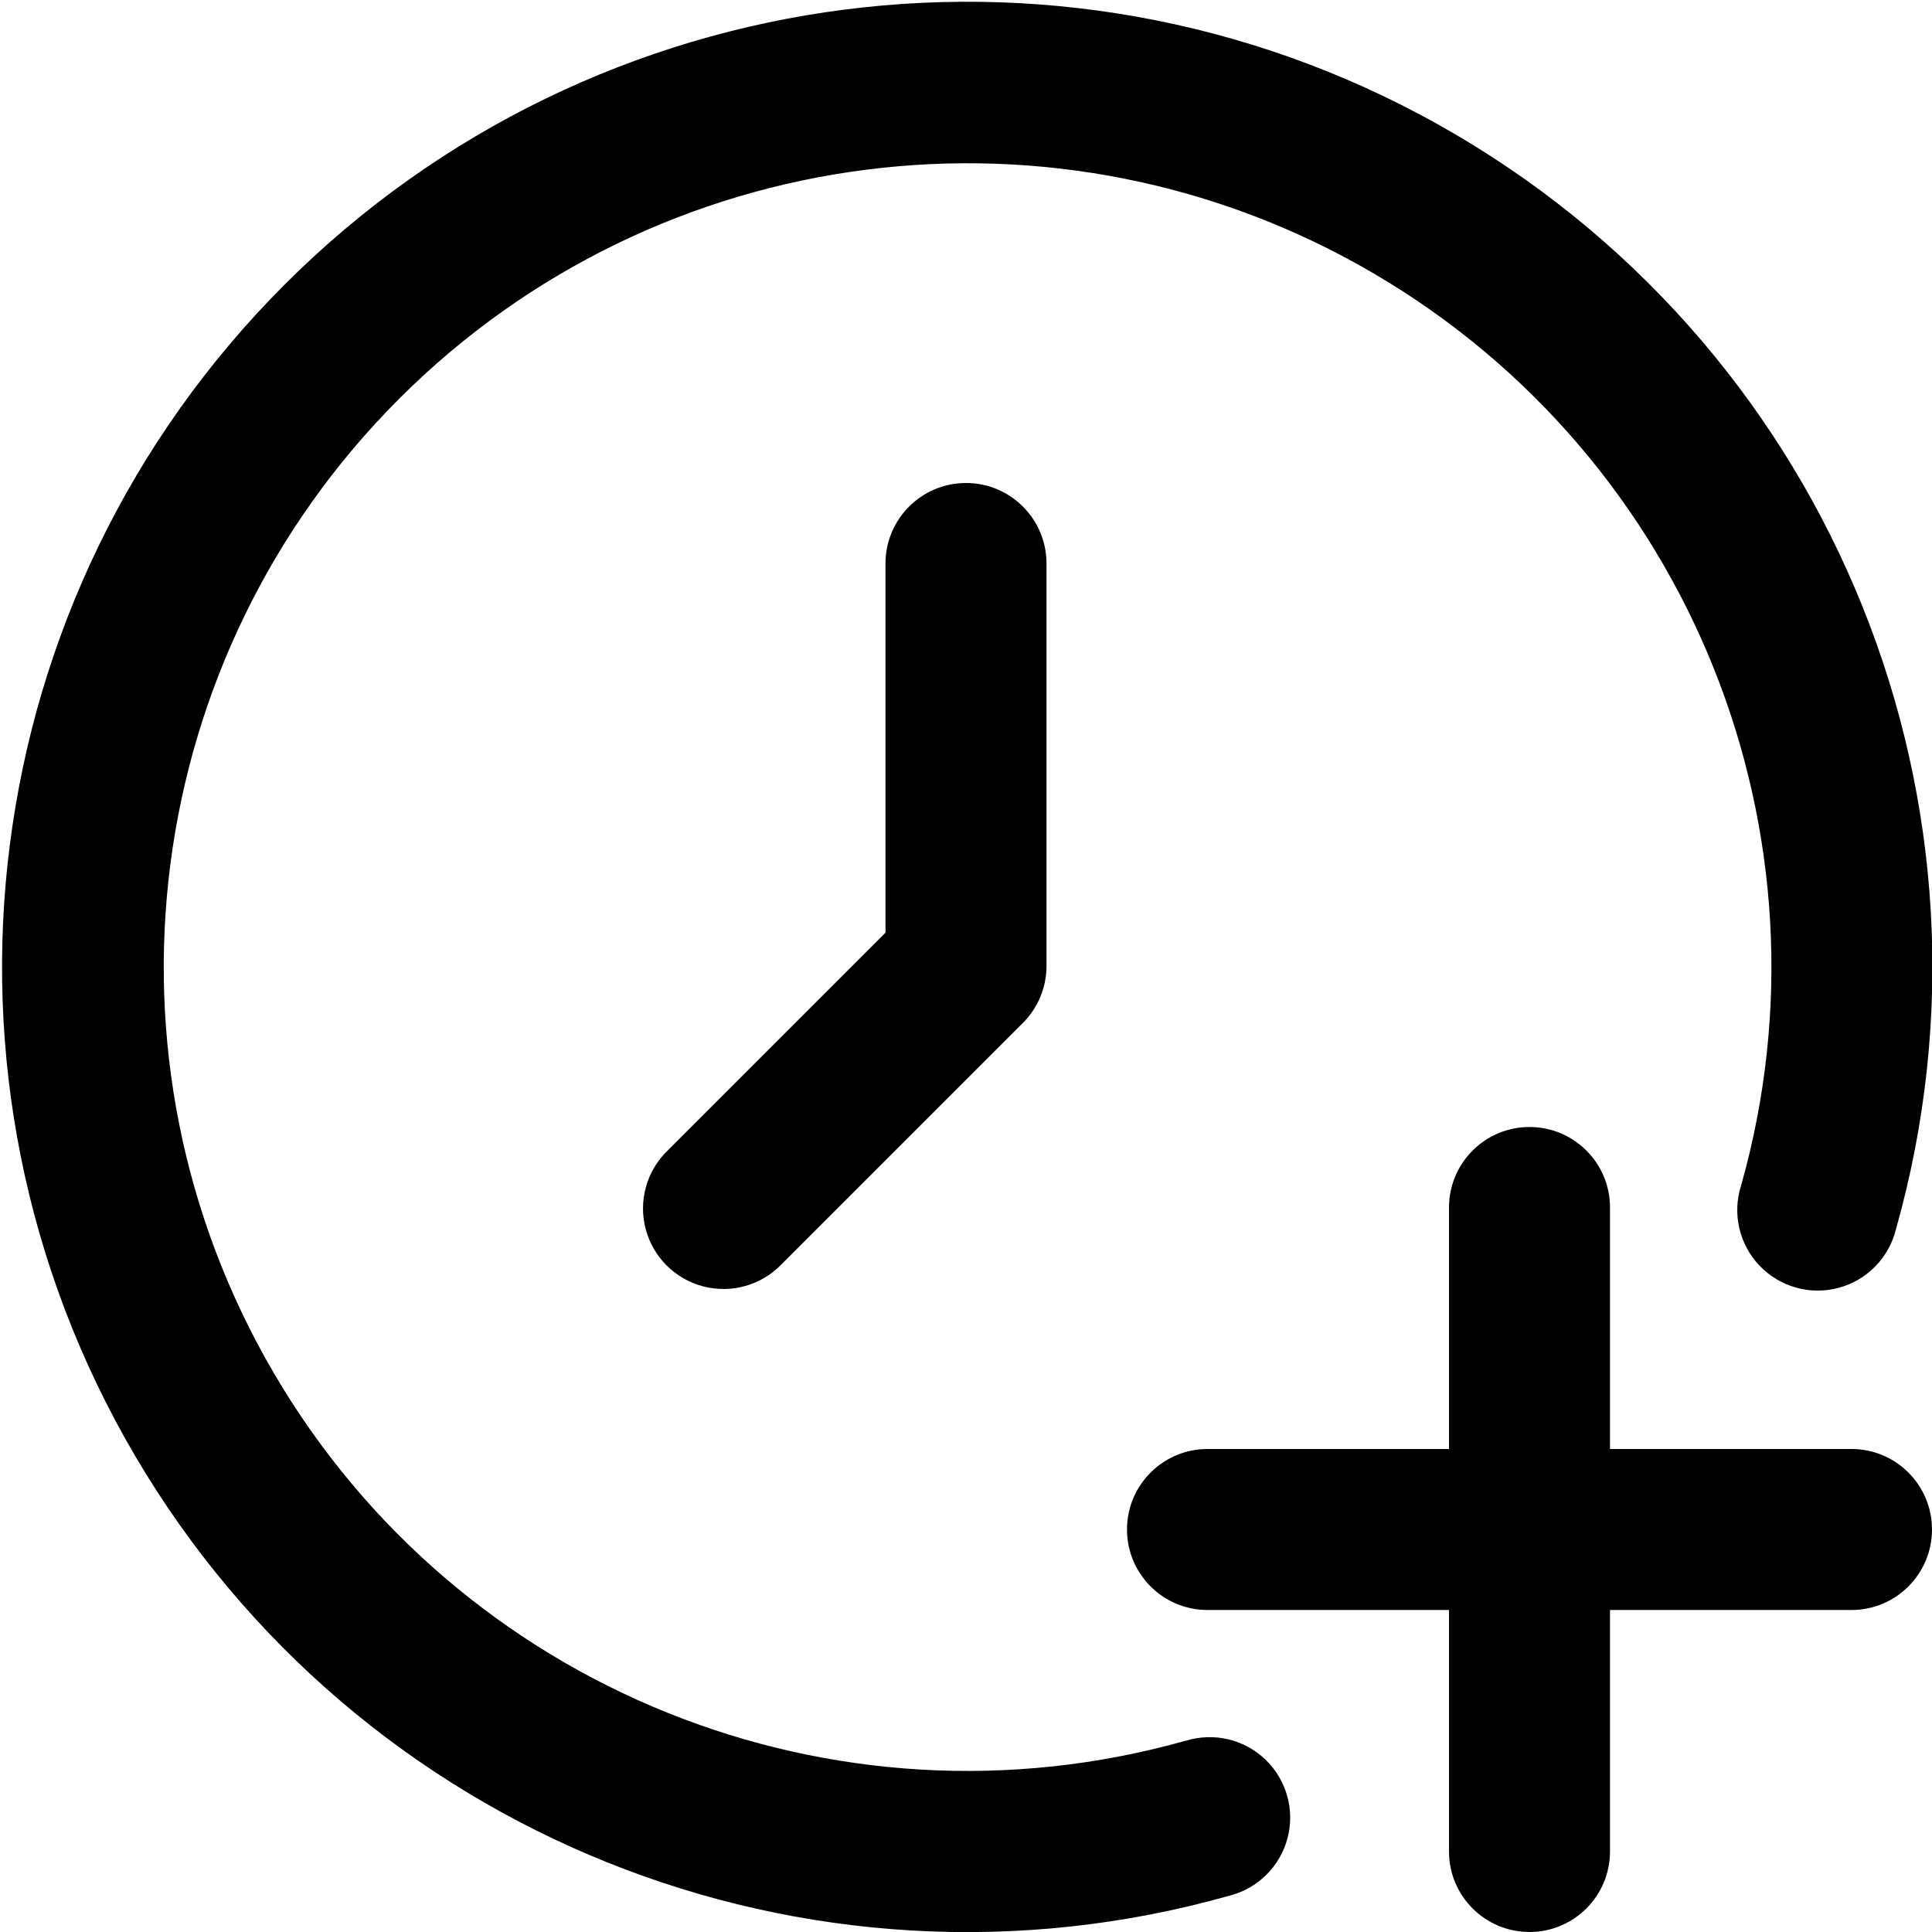
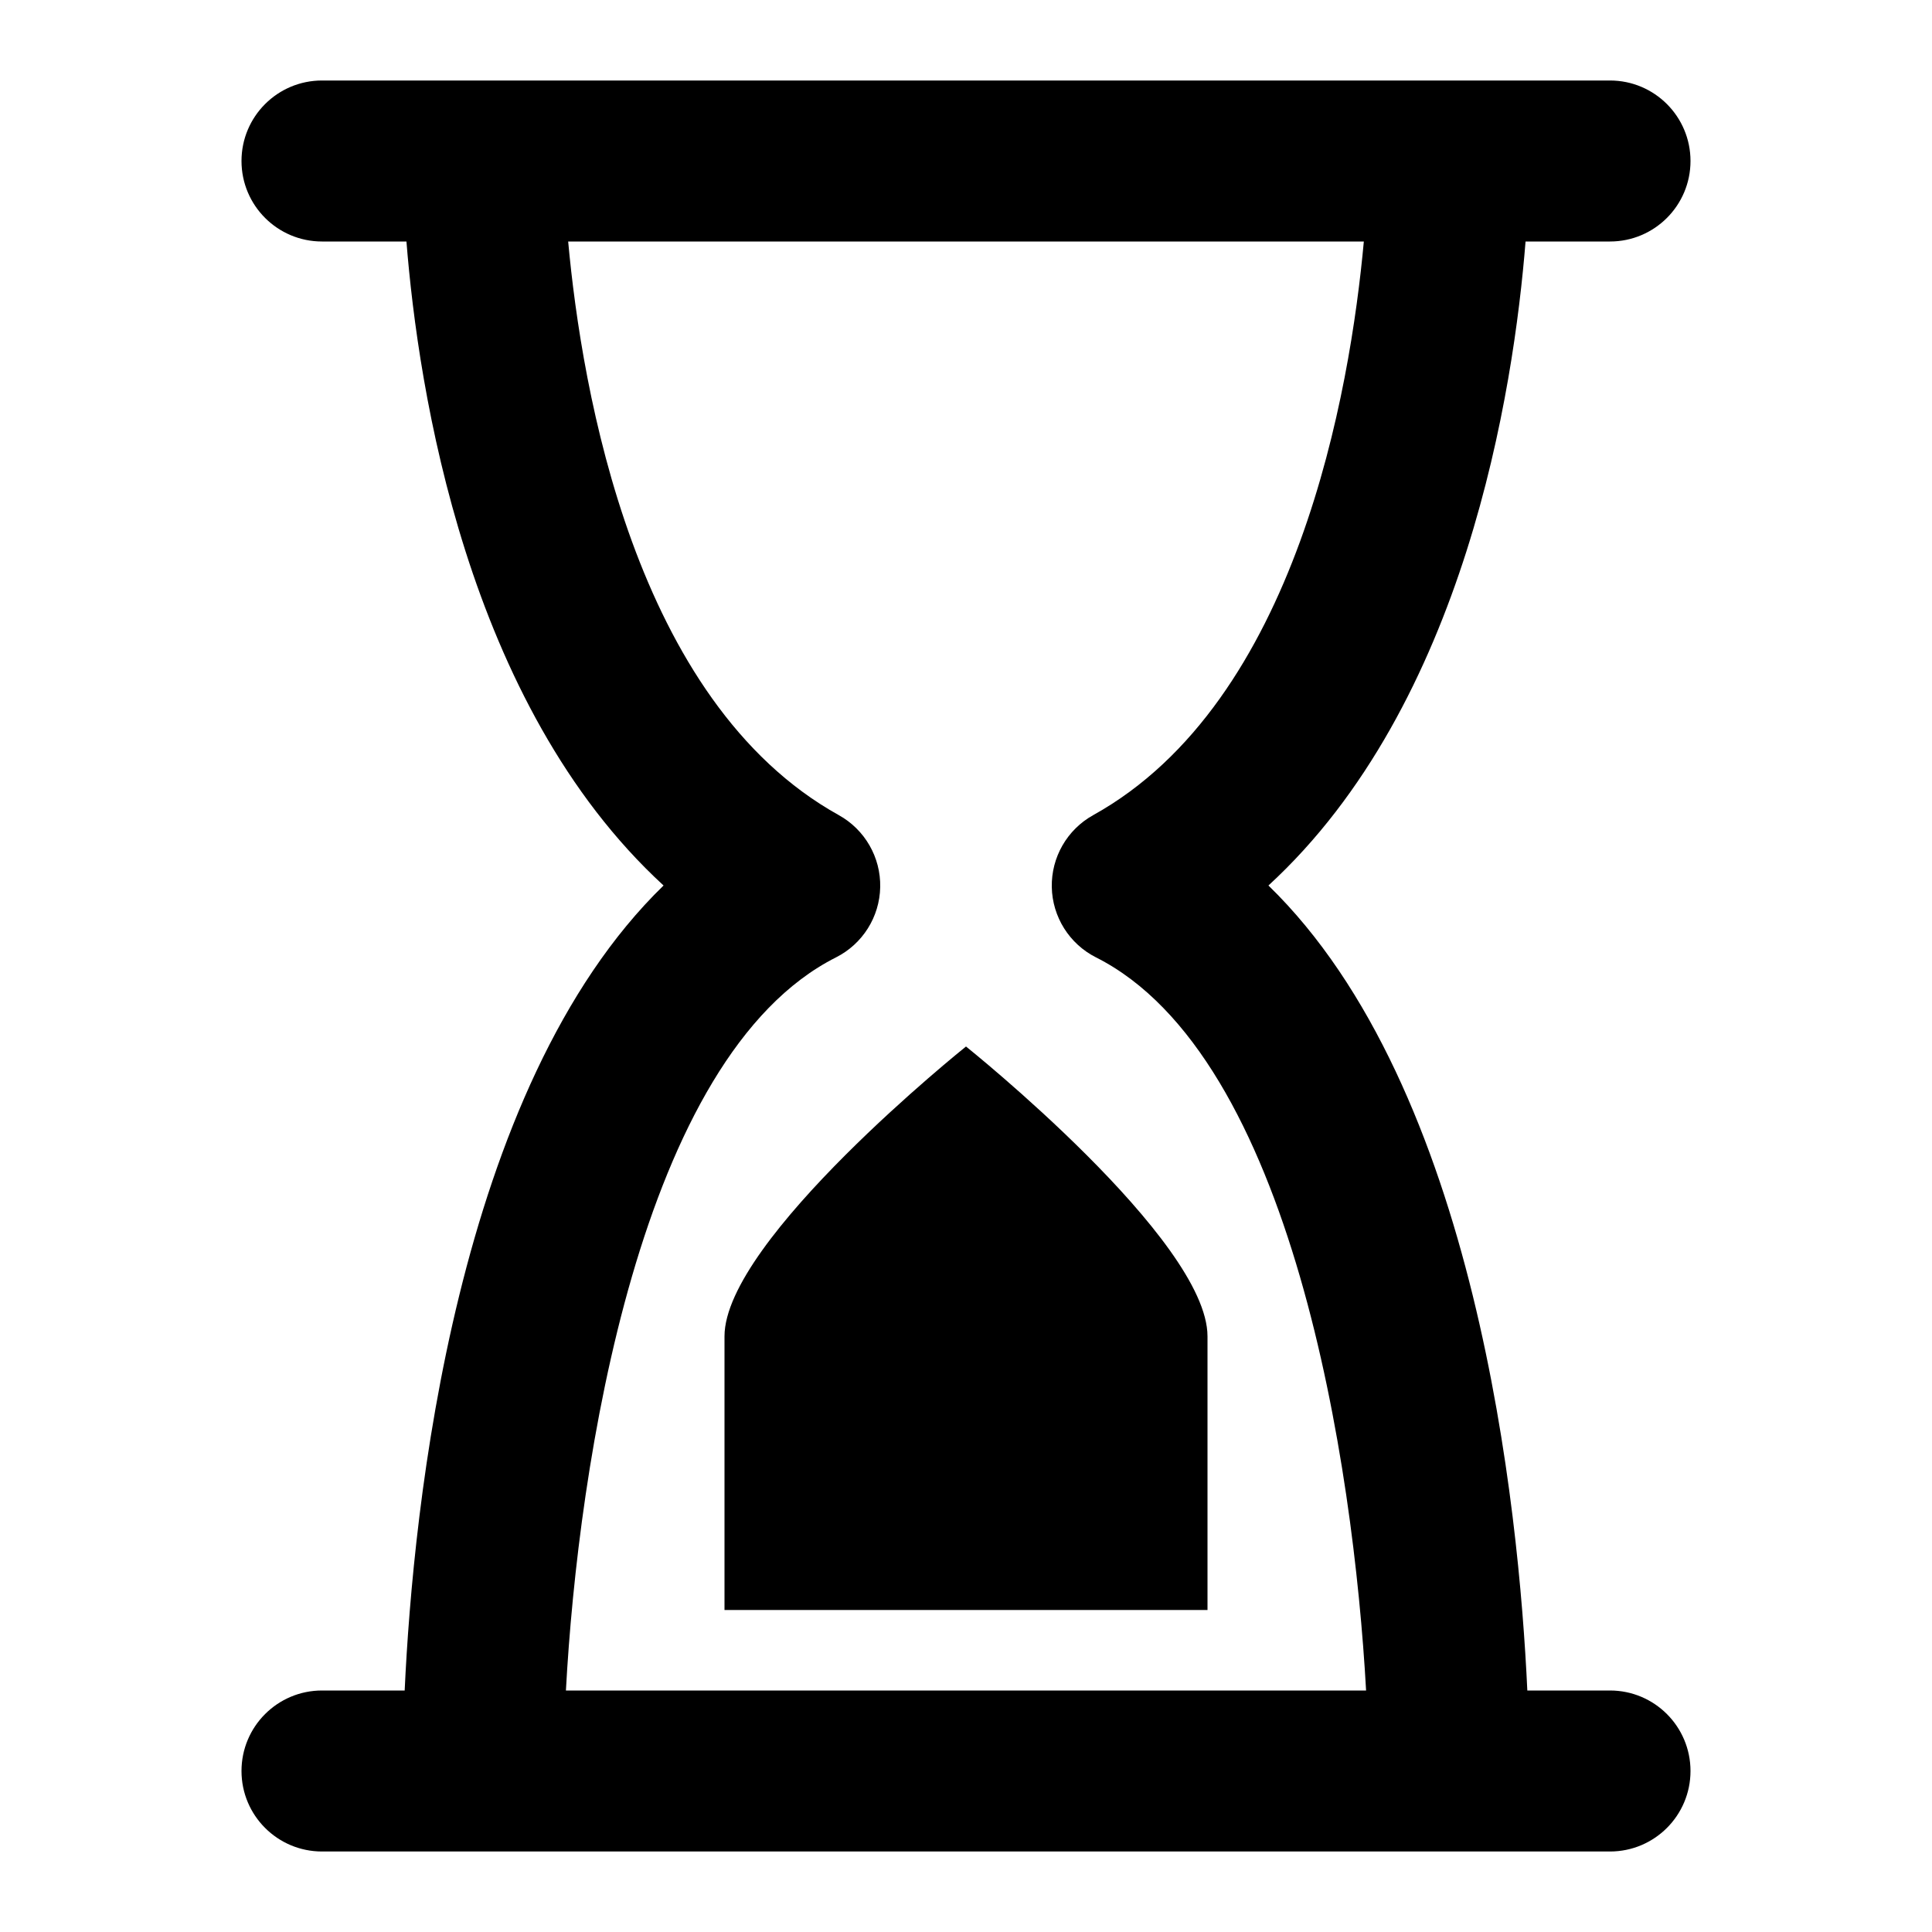
- <svg xmlns="http://www.w3.org/2000/svg" fill="#000000" width="800px" height="800px" viewBox="0 0 24 24" id="Layer_1" data-name="Layer 1">
-   <path d="M23,18H20V15a1,1,0,0,0-2,0v3H15a1,1,0,0,0,0,2h3v3a1,1,0,0,0,2,0V20h3a1,1,0,0,0,0-2Z M11,7v4.586L8.293,14.293a1,1,0,1,0,1.414,1.414l3-3A1,1,0,0,0,13,12V7a1,1,0,0,0-2,0Z M14.728,21.624a9.985,9.985,0,1,1,6.9-6.895,1,1,0,1,0,1.924.542,11.989,11.989,0,1,0-8.276,8.277,1,1,0,1,0-.544-1.924Z" />
+ <svg xmlns="http://www.w3.org/2000/svg" fill="#000000" width="800px" height="800px" viewBox="0 0 24 24">
+   <path d="M20,3a1,1,0,0,0,0-2H4A1,1,0,0,0,4,3H5.049c.146,1.836.743,5.75,3.194,8-2.585,2.511-3.111,7.734-3.216,10H4a1,1,0,0,0,0,2H20a1,1,0,0,0,0-2H18.973c-.105-2.264-.631-7.487-3.216-10,2.451-2.252,3.048-6.166,3.194-8Zm-6.42,7.126a1,1,0,0,0,.035,1.767c2.437,1.228,3.2,6.311,3.355,9.107H7.03c.151-2.8.918-7.879,3.355-9.107a1,1,0,0,0,.035-1.767C7.881,8.717,7.227,4.844,7.058,3h9.884C16.773,4.844,16.119,8.717,13.58,10.126ZM12,13s3,2.4,3,3.6V20H9V16.6C9,15.4,12,13,12,13Z" />
</svg>
